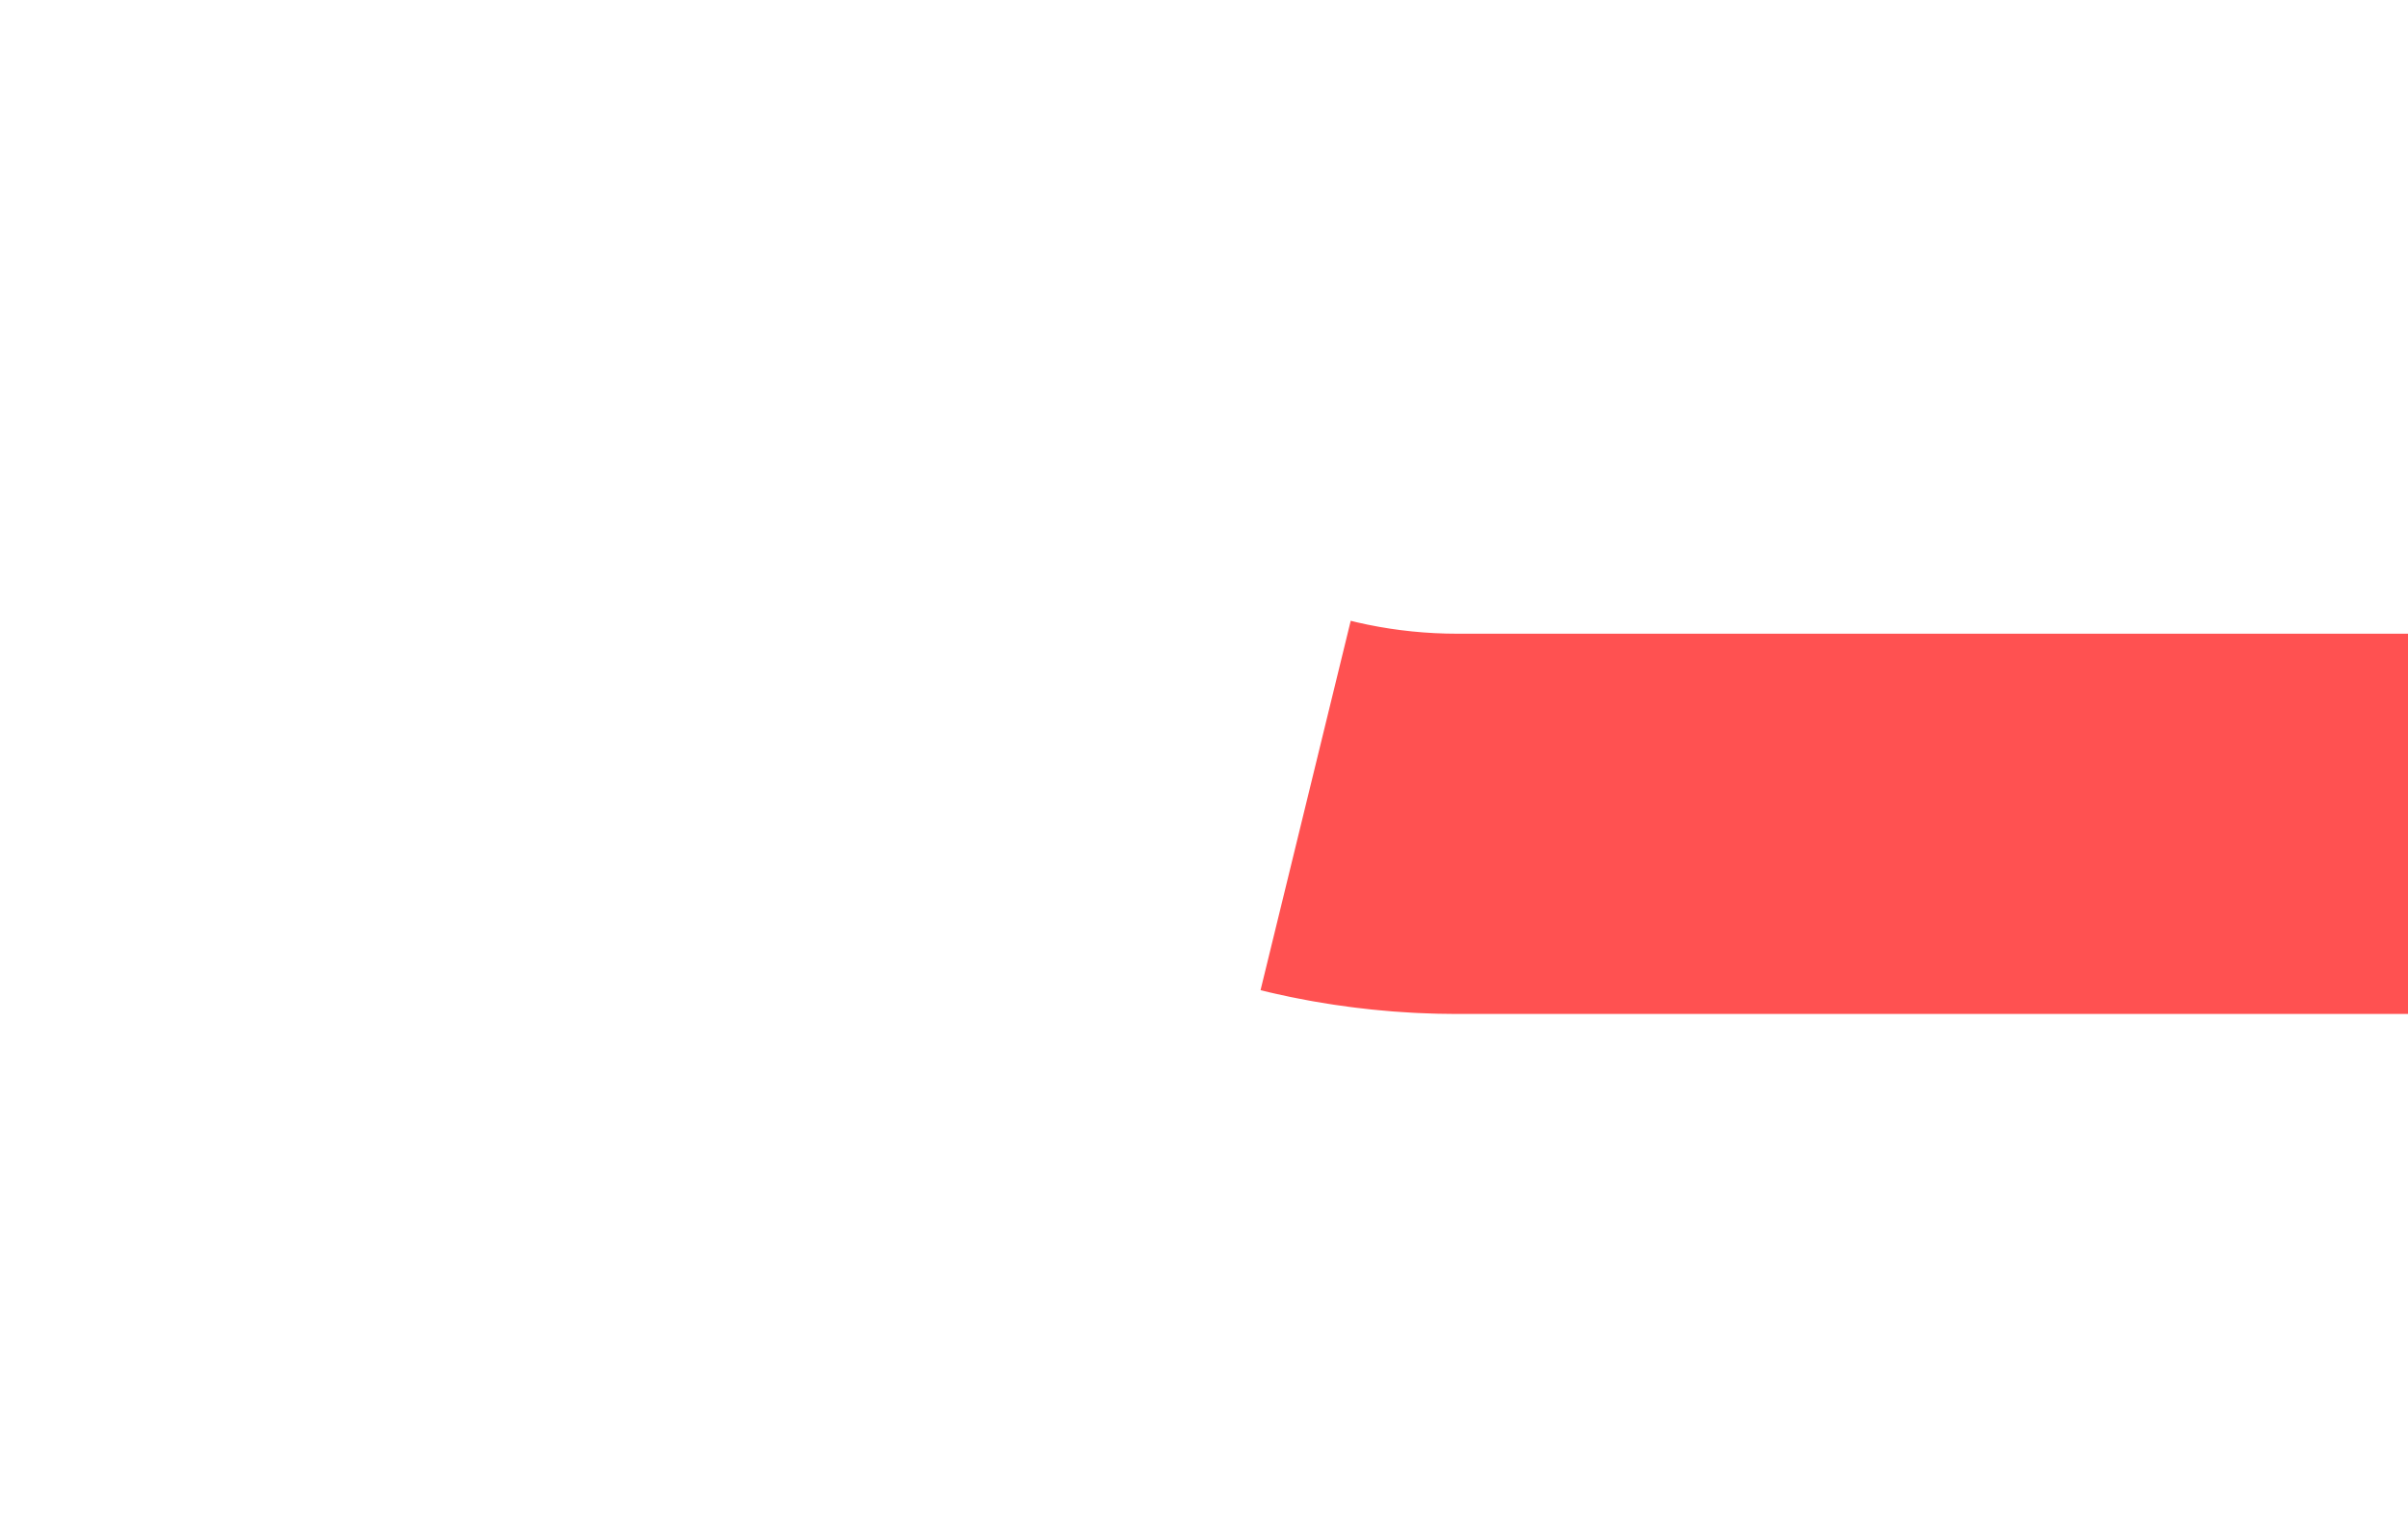
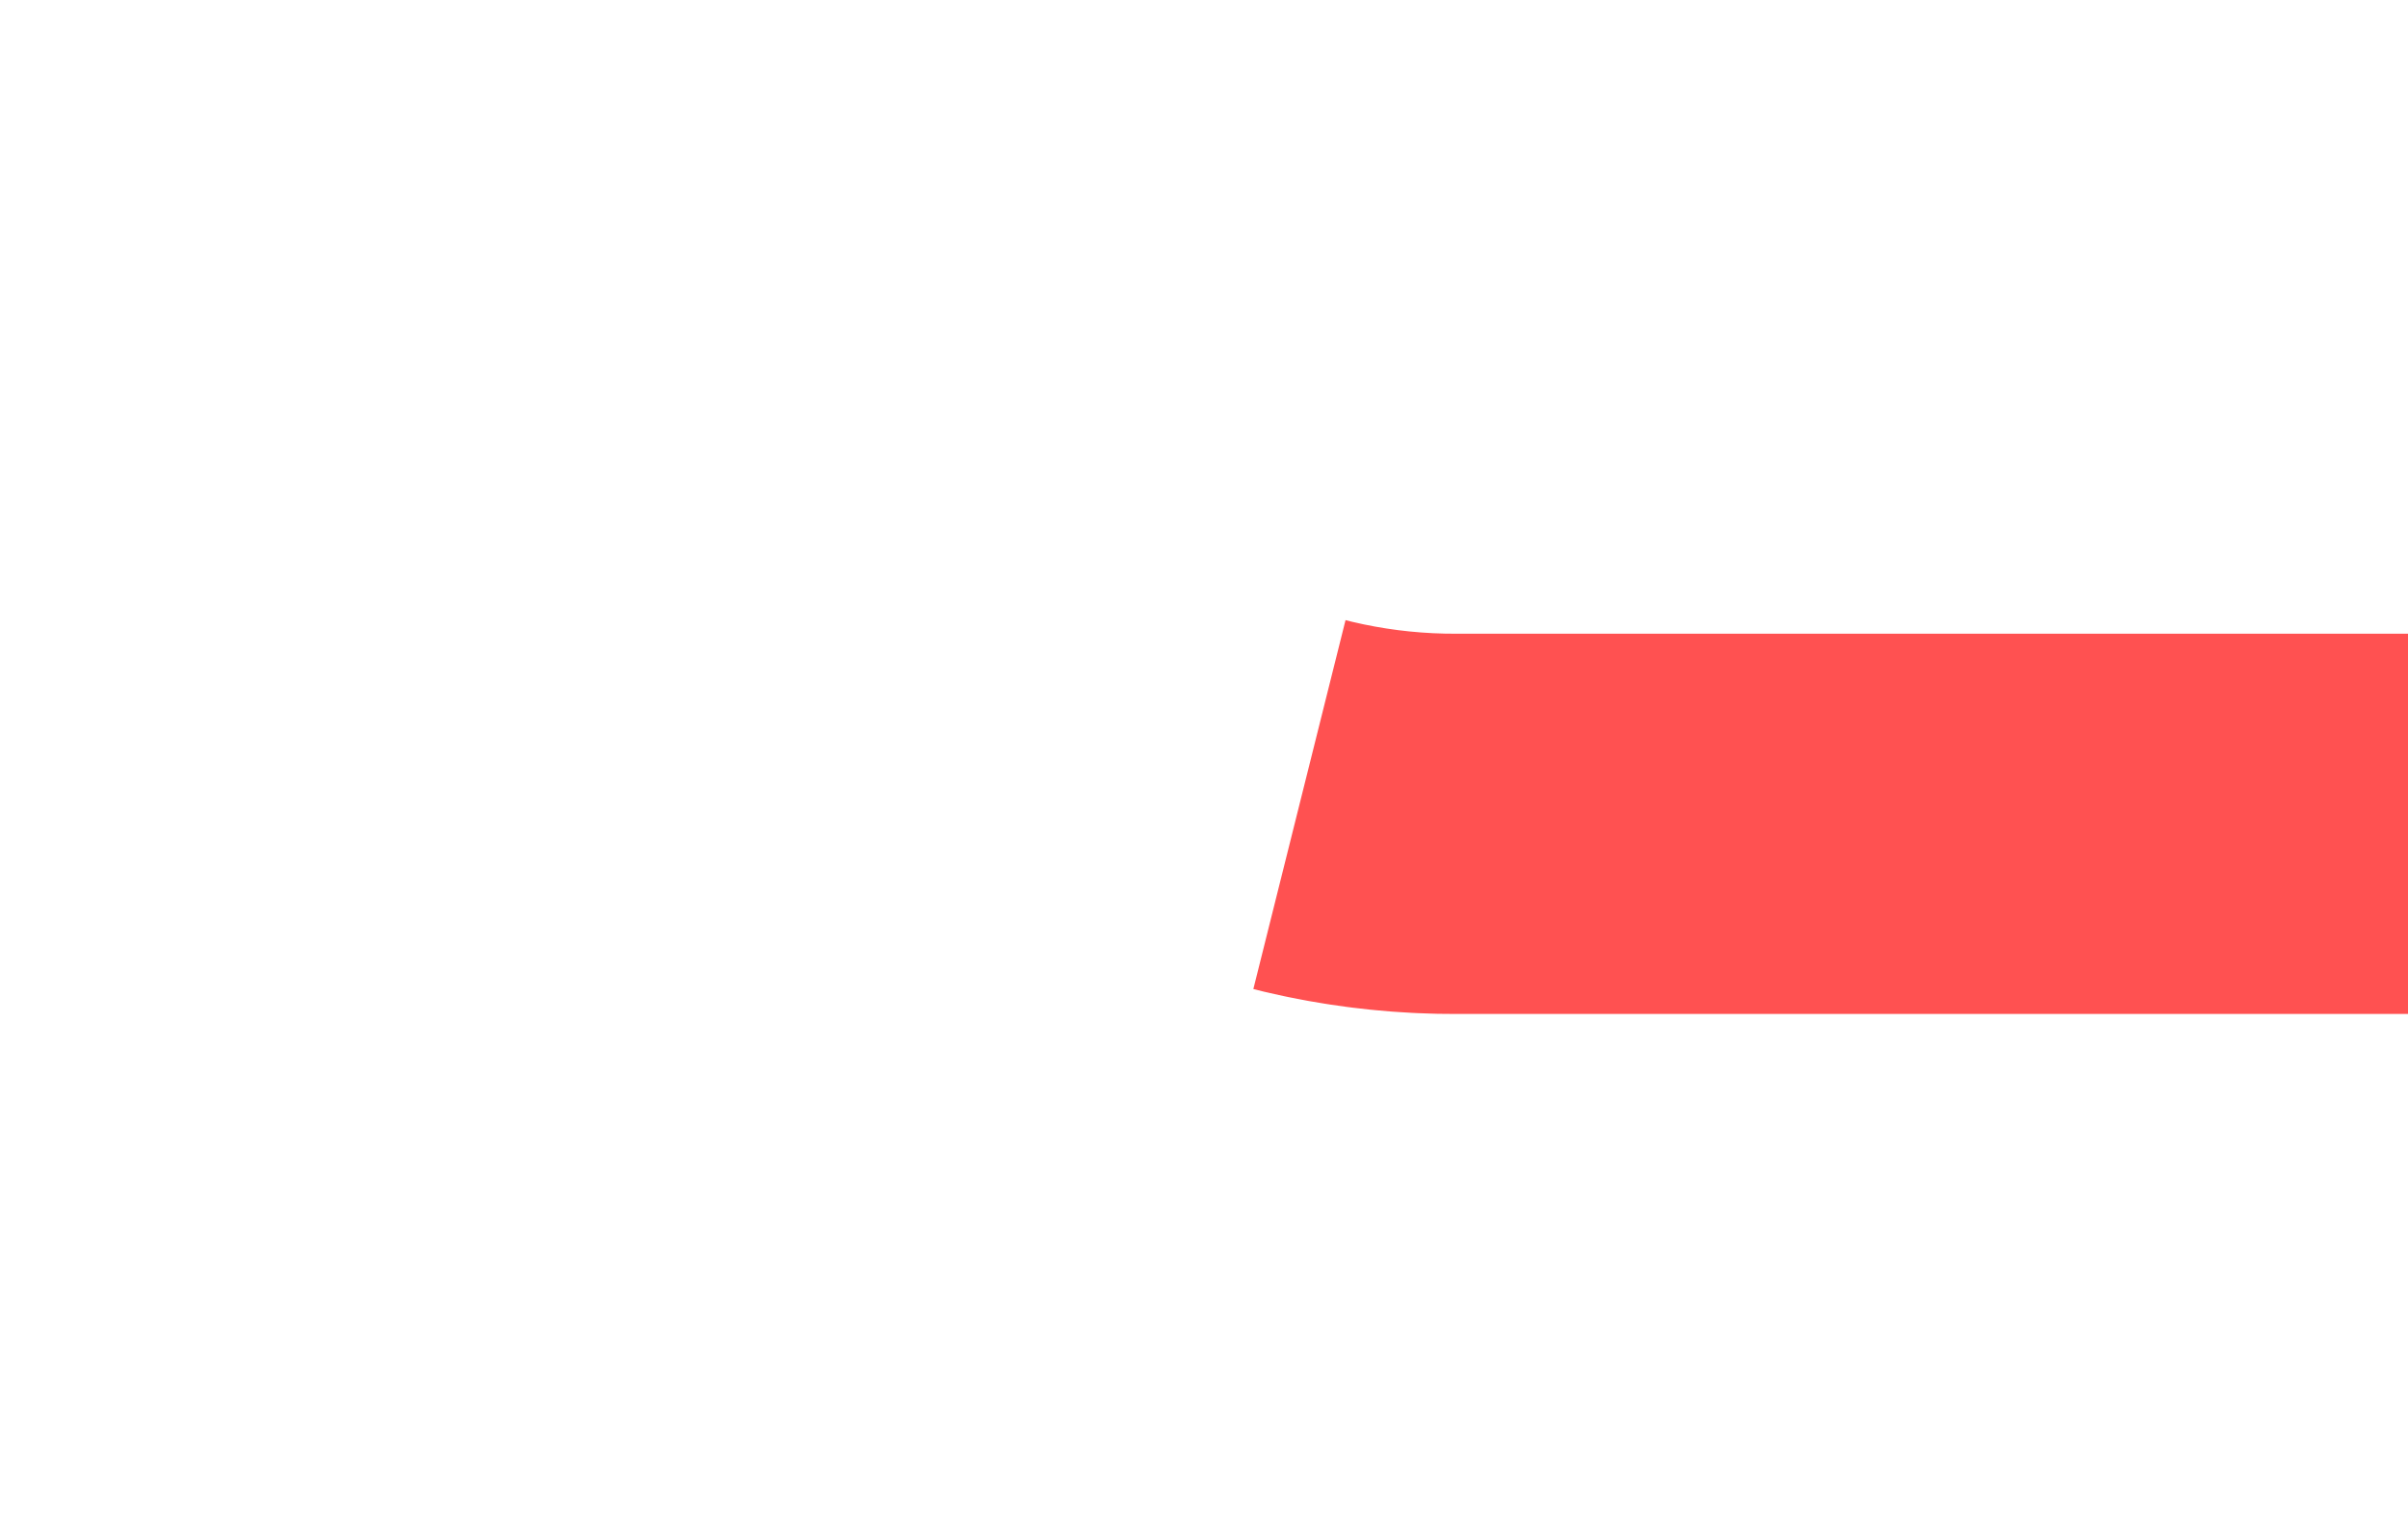
<svg xmlns="http://www.w3.org/2000/svg" version="1.1" width="19px" height="12px" preserveAspectRatio="xMinYMid meet" viewBox="1304 575  19 10">
-   <path d="M 681 312.5  L 1305.5 312.5  A 5 5 0 0 1 1310.5 317.5 L 1310.5 575.5  A 5 5 0 0 0 1315.5 580.5 L 1323 580.5  " stroke-width="3" stroke-dasharray="27,12" stroke="#ff5151" fill="none" />
+   <path d="M 681 312.5  L 1305 312.5  A 5 5 0 0 1 1310.5 317.5 L 1310.5 575  A 5 5 0 0 0 1315.5 580.5 L 1323 580.5  " stroke-width="3" stroke-dasharray="27,12" stroke="#ff5151" fill="none" />
</svg>
